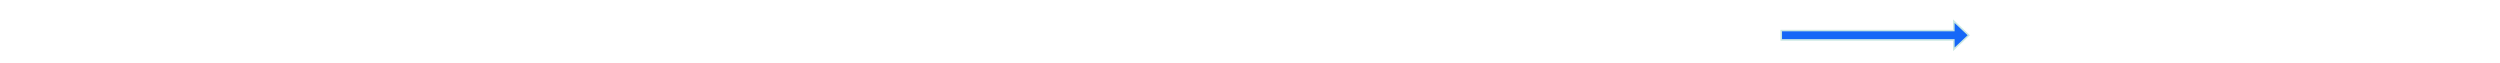
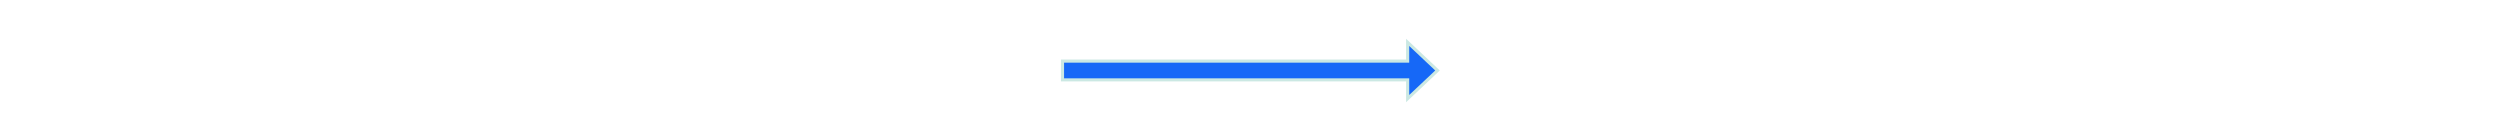
- <svg xmlns="http://www.w3.org/2000/svg" width="800px" height="20px" viewBox="0 0 400 20" preserveAspectRatio="xMaxYMax">
+ <svg xmlns="http://www.w3.org/2000/svg" width="800px" viewBox="0 0 400 20">
  <path d="M 225.224 12.778 L 170 12.778 L 170 9.778 L 225.224 9.778 L 225.224 6.778 L 230 11.278 L 225.224 15.778 Z" style="fill: rgb(22, 104, 247); stroke: rgb(203, 232, 227); stroke-width: 0.5;" />
</svg>
